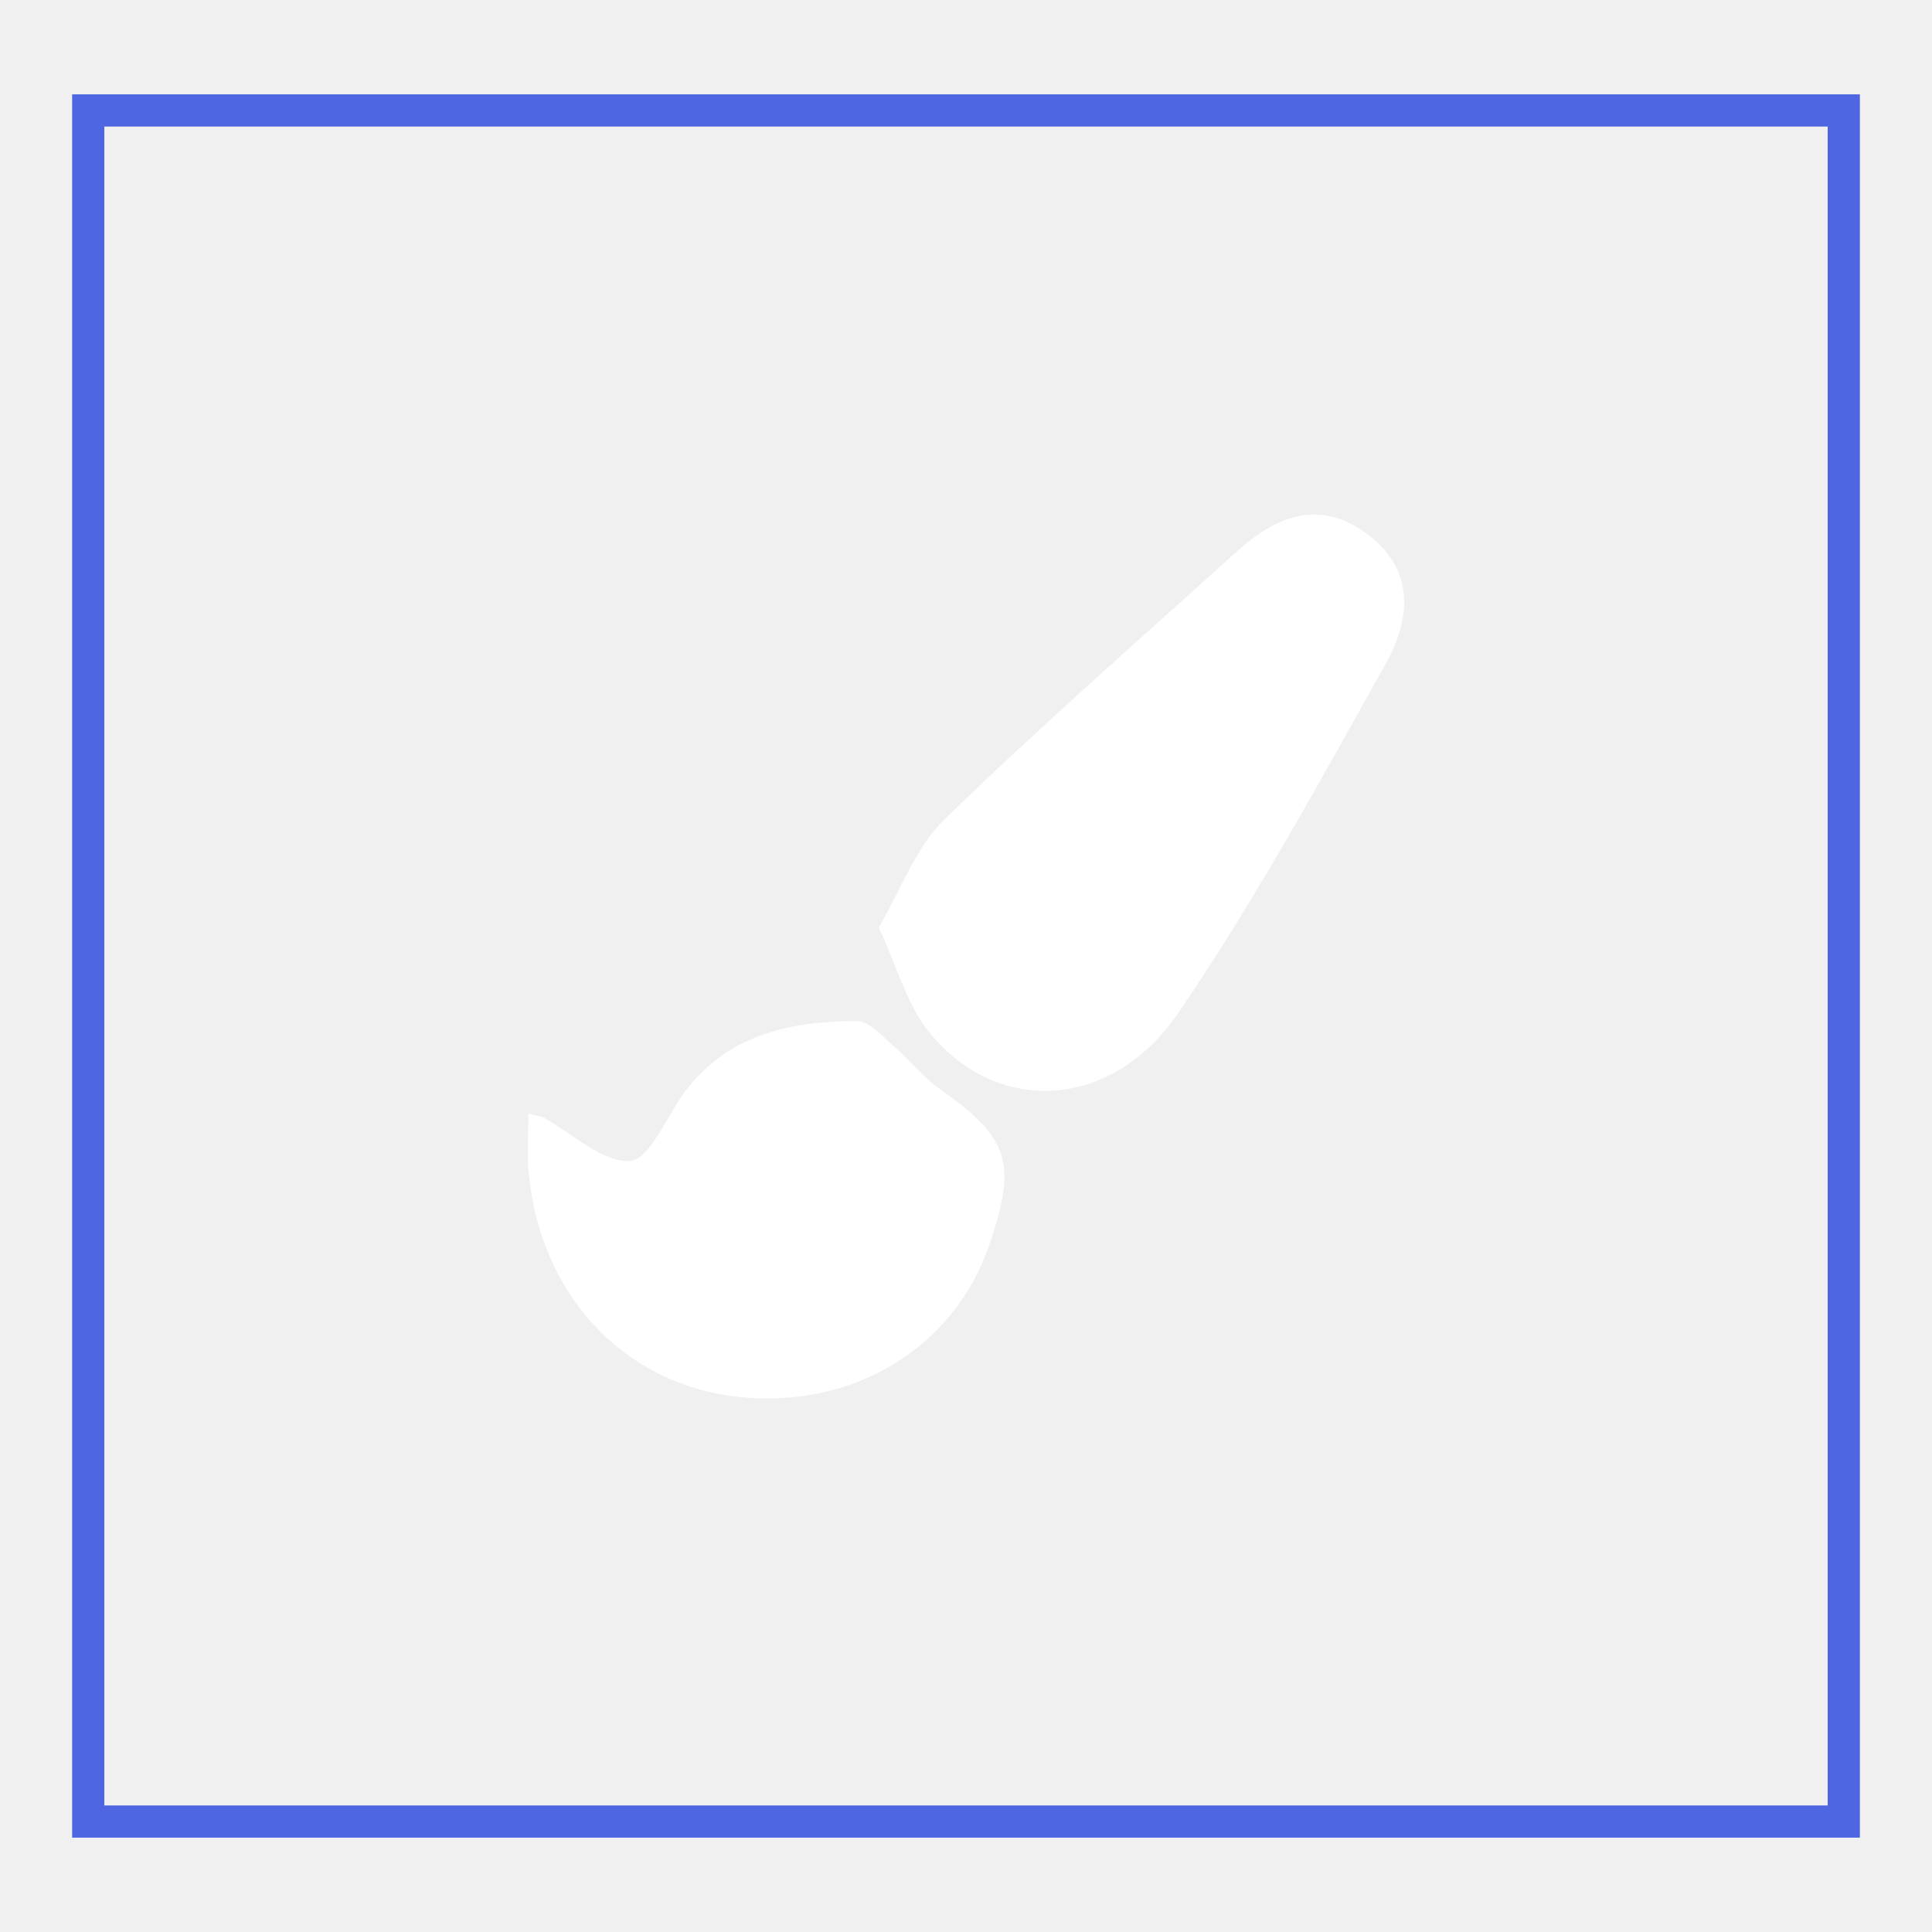
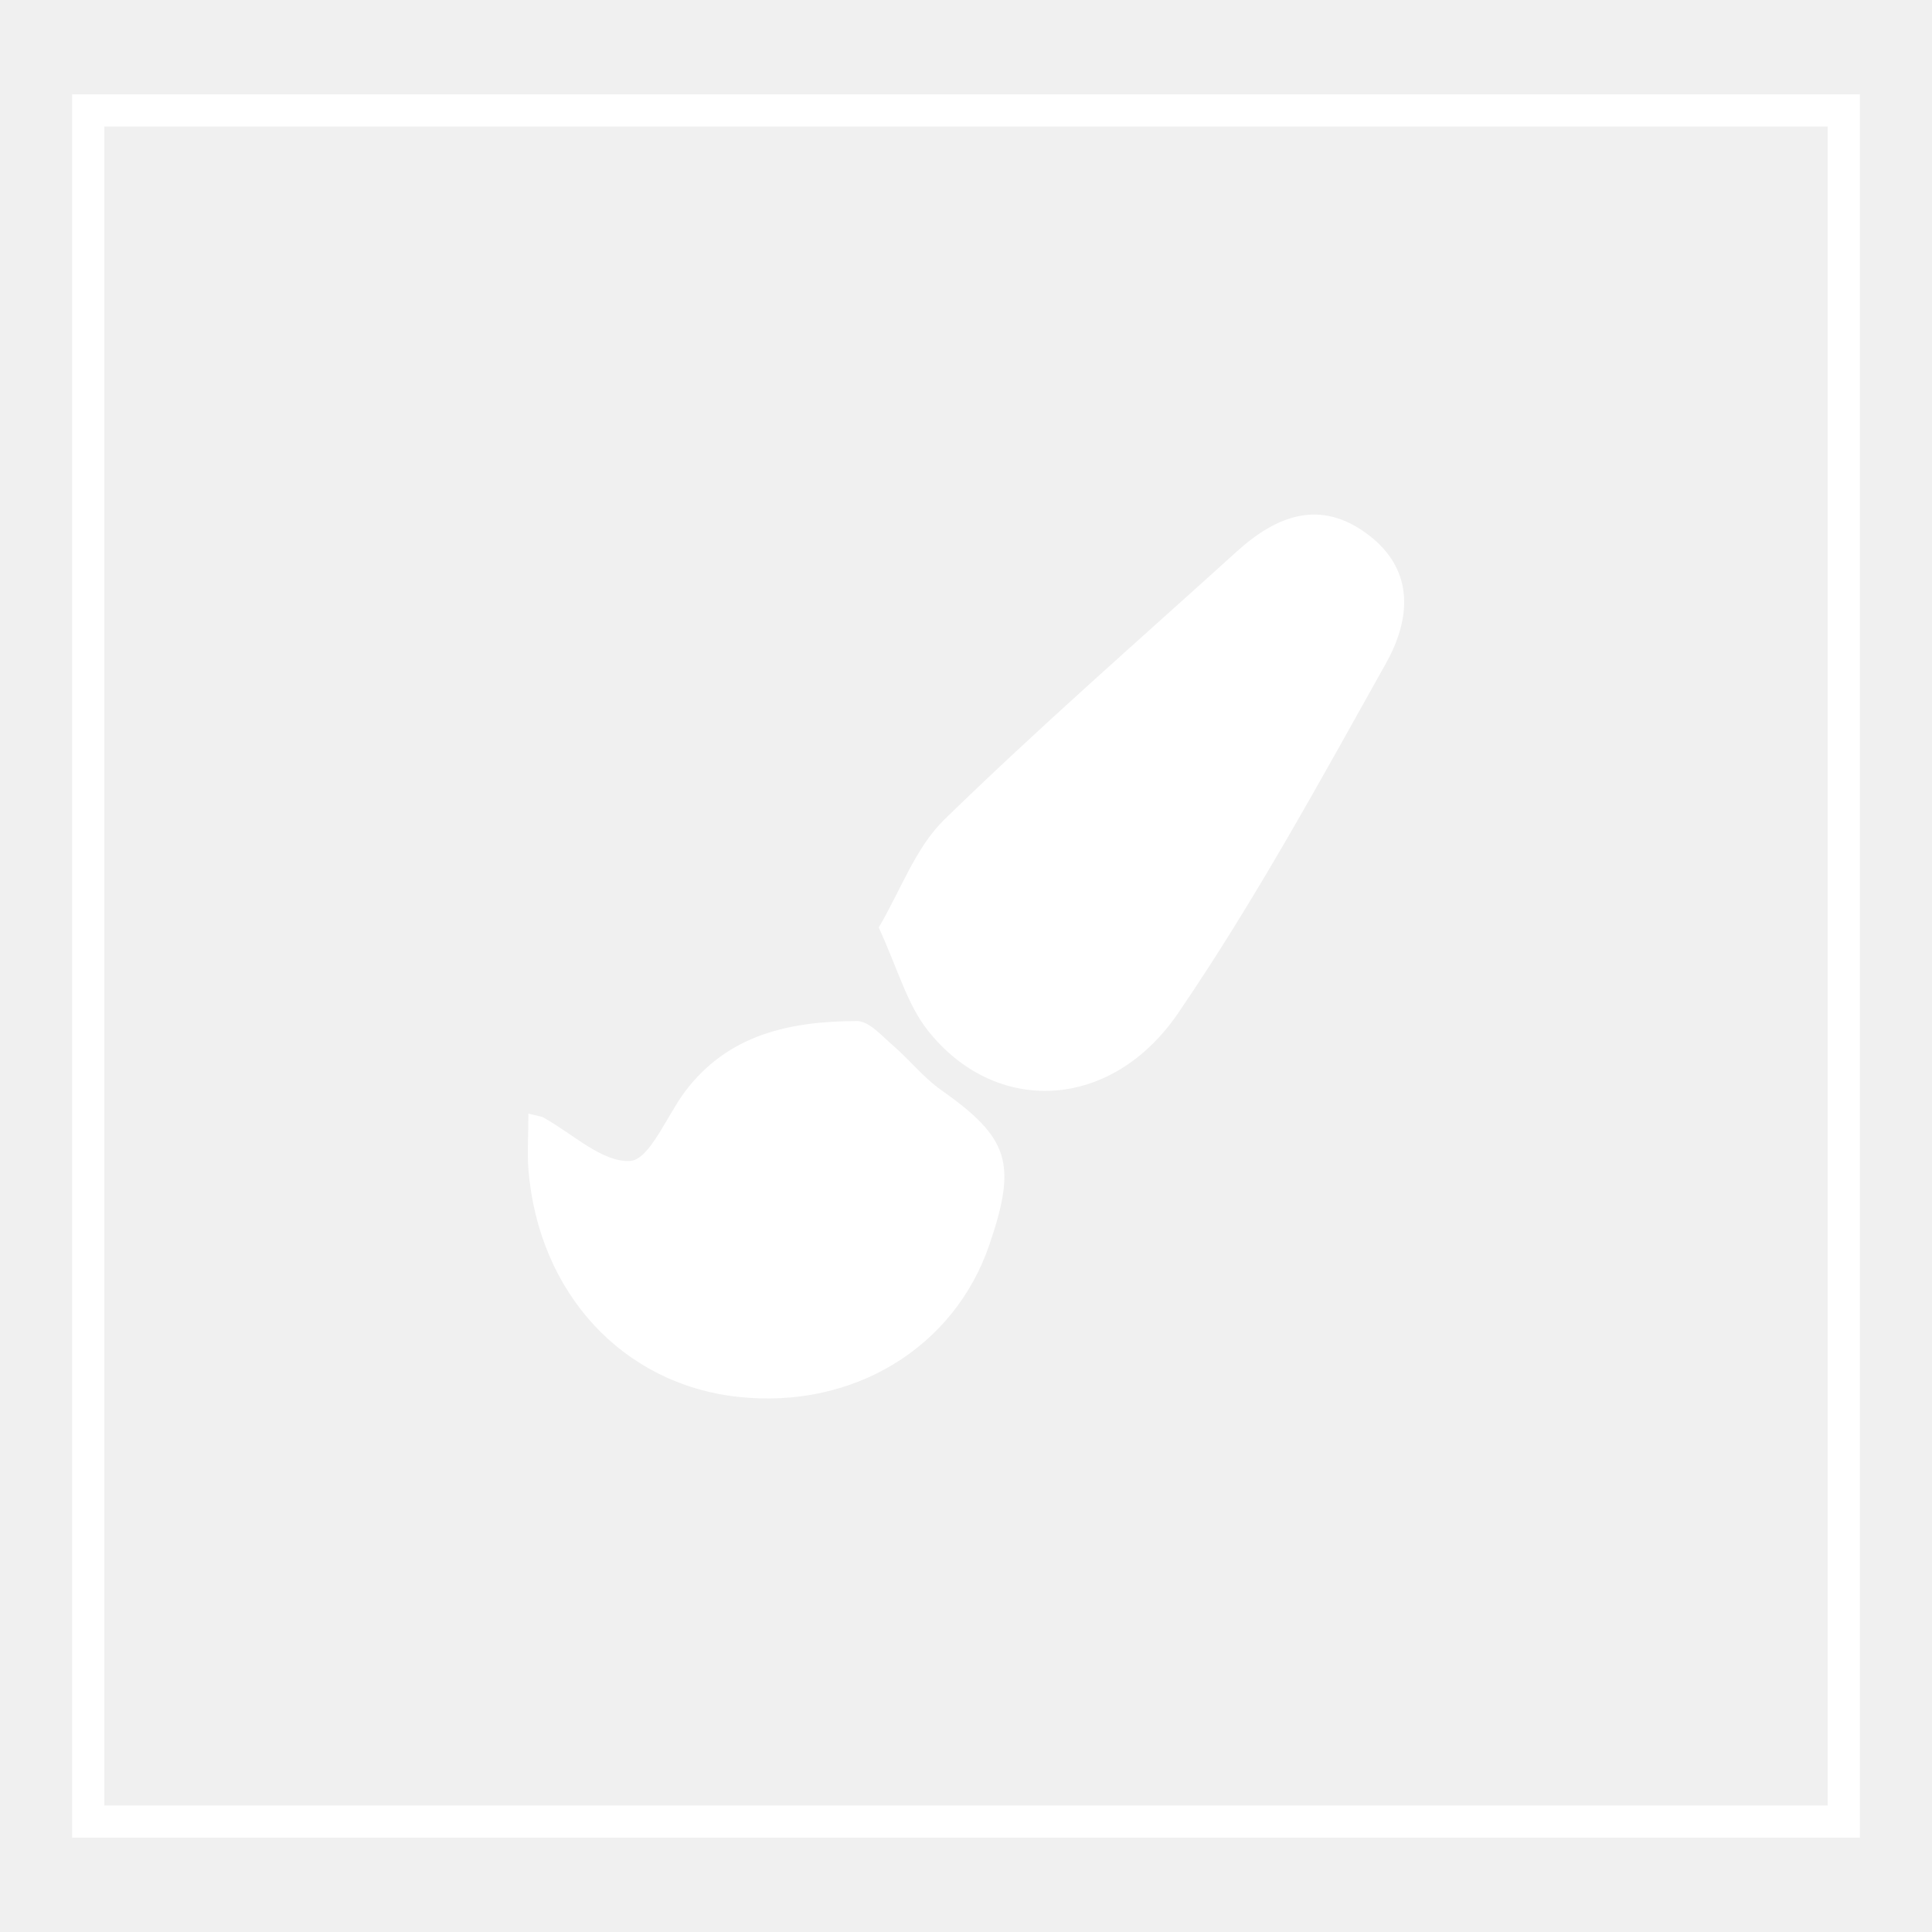
- <svg xmlns="http://www.w3.org/2000/svg" version="1.1" id="Layer_1" x="0px" y="0px" viewBox="0 0 120 120" style="enable-background:new 0 0 120 120;" xml:space="preserve">
-   <style type="text/css">
- 	.st0{fill:#FFFFFF;}
- 	.st1{fill:none;stroke:#4E66E1;stroke-width:2;stroke-miterlimit:10;}
- 	.st2{fill:none;stroke:#4E67E1;stroke-width:2;stroke-miterlimit:10;}
- </style>
+ <svg xmlns="http://www.w3.org/2000/svg" id="Layer_1" version="1.1" viewBox="0 0 120 120">
+   <defs>
+     <style>
+       .st0 {
+         fill: #fff;
+       }
+ 
+       .st1 {
+         fill: none;
+         stroke: #fff;
+         stroke-miterlimit: 10;
+         stroke-width: 2px;
+       }
+     </style>
+   </defs>
  <g>
-     <path class="st0" d="M54.58,57.61c1.36-2.31,2.28-4.95,4.07-6.7c5.87-5.72,12.06-11.12,18.14-16.63c2.5-2.27,5.24-3.34,8.24-1.03   c2.91,2.24,2.54,5.3,1.05,7.96C81.96,48.57,77.91,56,73.16,62.95c-4.18,6.1-11.38,6.34-15.55,1.03   C56.32,62.33,55.74,60.12,54.58,57.61z" />
-     <path class="st0" d="M32.82,69.17c0.7,0.17,0.83,0.18,0.93,0.24c1.8,0.99,3.64,2.79,5.38,2.7c1.2-0.06,2.26-2.74,3.38-4.26   c2.69-3.62,6.59-4.42,10.72-4.43c0.76,0,1.56,0.94,2.27,1.55c1.01,0.87,1.86,1.96,2.94,2.72c4.22,2.98,4.75,4.53,3.02,9.6   c-2.18,6.43-8.5,10.26-15.63,9.47c-7.16-0.79-12.38-6.44-13.01-14.12C32.74,71.59,32.82,70.51,32.82,69.17z" />
+     <path class="st0" d="M54.58,57.61c1.36-2.31,2.28-4.95,4.07-6.7,5.87-5.72,12.06-11.12,18.14-16.63,2.5-2.27,5.24-3.34,8.24-1.03,2.91,2.24,2.54,5.3,1.05,7.96-4.12,7.36-8.17,14.79-12.92,21.74-4.18,6.1-11.38,6.34-15.55,1.03-1.29-1.65-1.87-3.86-3.03-6.37Z" />
+     <path class="st0" d="M32.82,69.17c.7.17.83.18.93.24,1.8.99,3.64,2.79,5.38,2.7,1.2-.06,2.26-2.74,3.38-4.26,2.69-3.62,6.59-4.42,10.72-4.43.76,0,1.56.94,2.27,1.55,1.01.87,1.86,1.96,2.94,2.72,4.22,2.98,4.75,4.53,3.02,9.6-2.18,6.43-8.5,10.26-15.63,9.47-7.16-.79-12.38-6.44-13.01-14.12-.08-1.05,0-2.13,0-3.47Z" />
  </g>
-   <rect x="5.48" y="6.86" class="st1" width="109.04" height="106.28" />
+   <rect class="st1" x="5.48" y="6.86" width="109.04" height="106.28" />
</svg>
